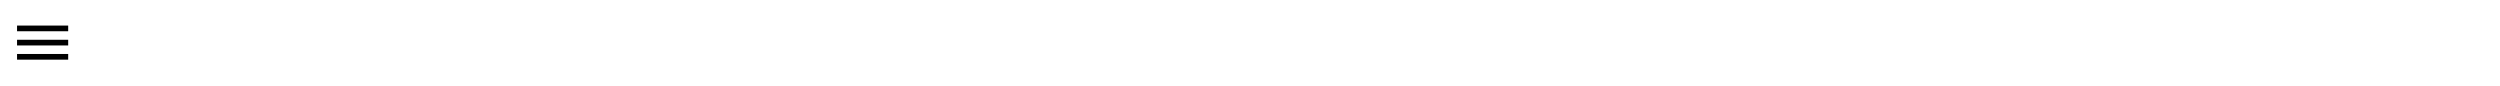
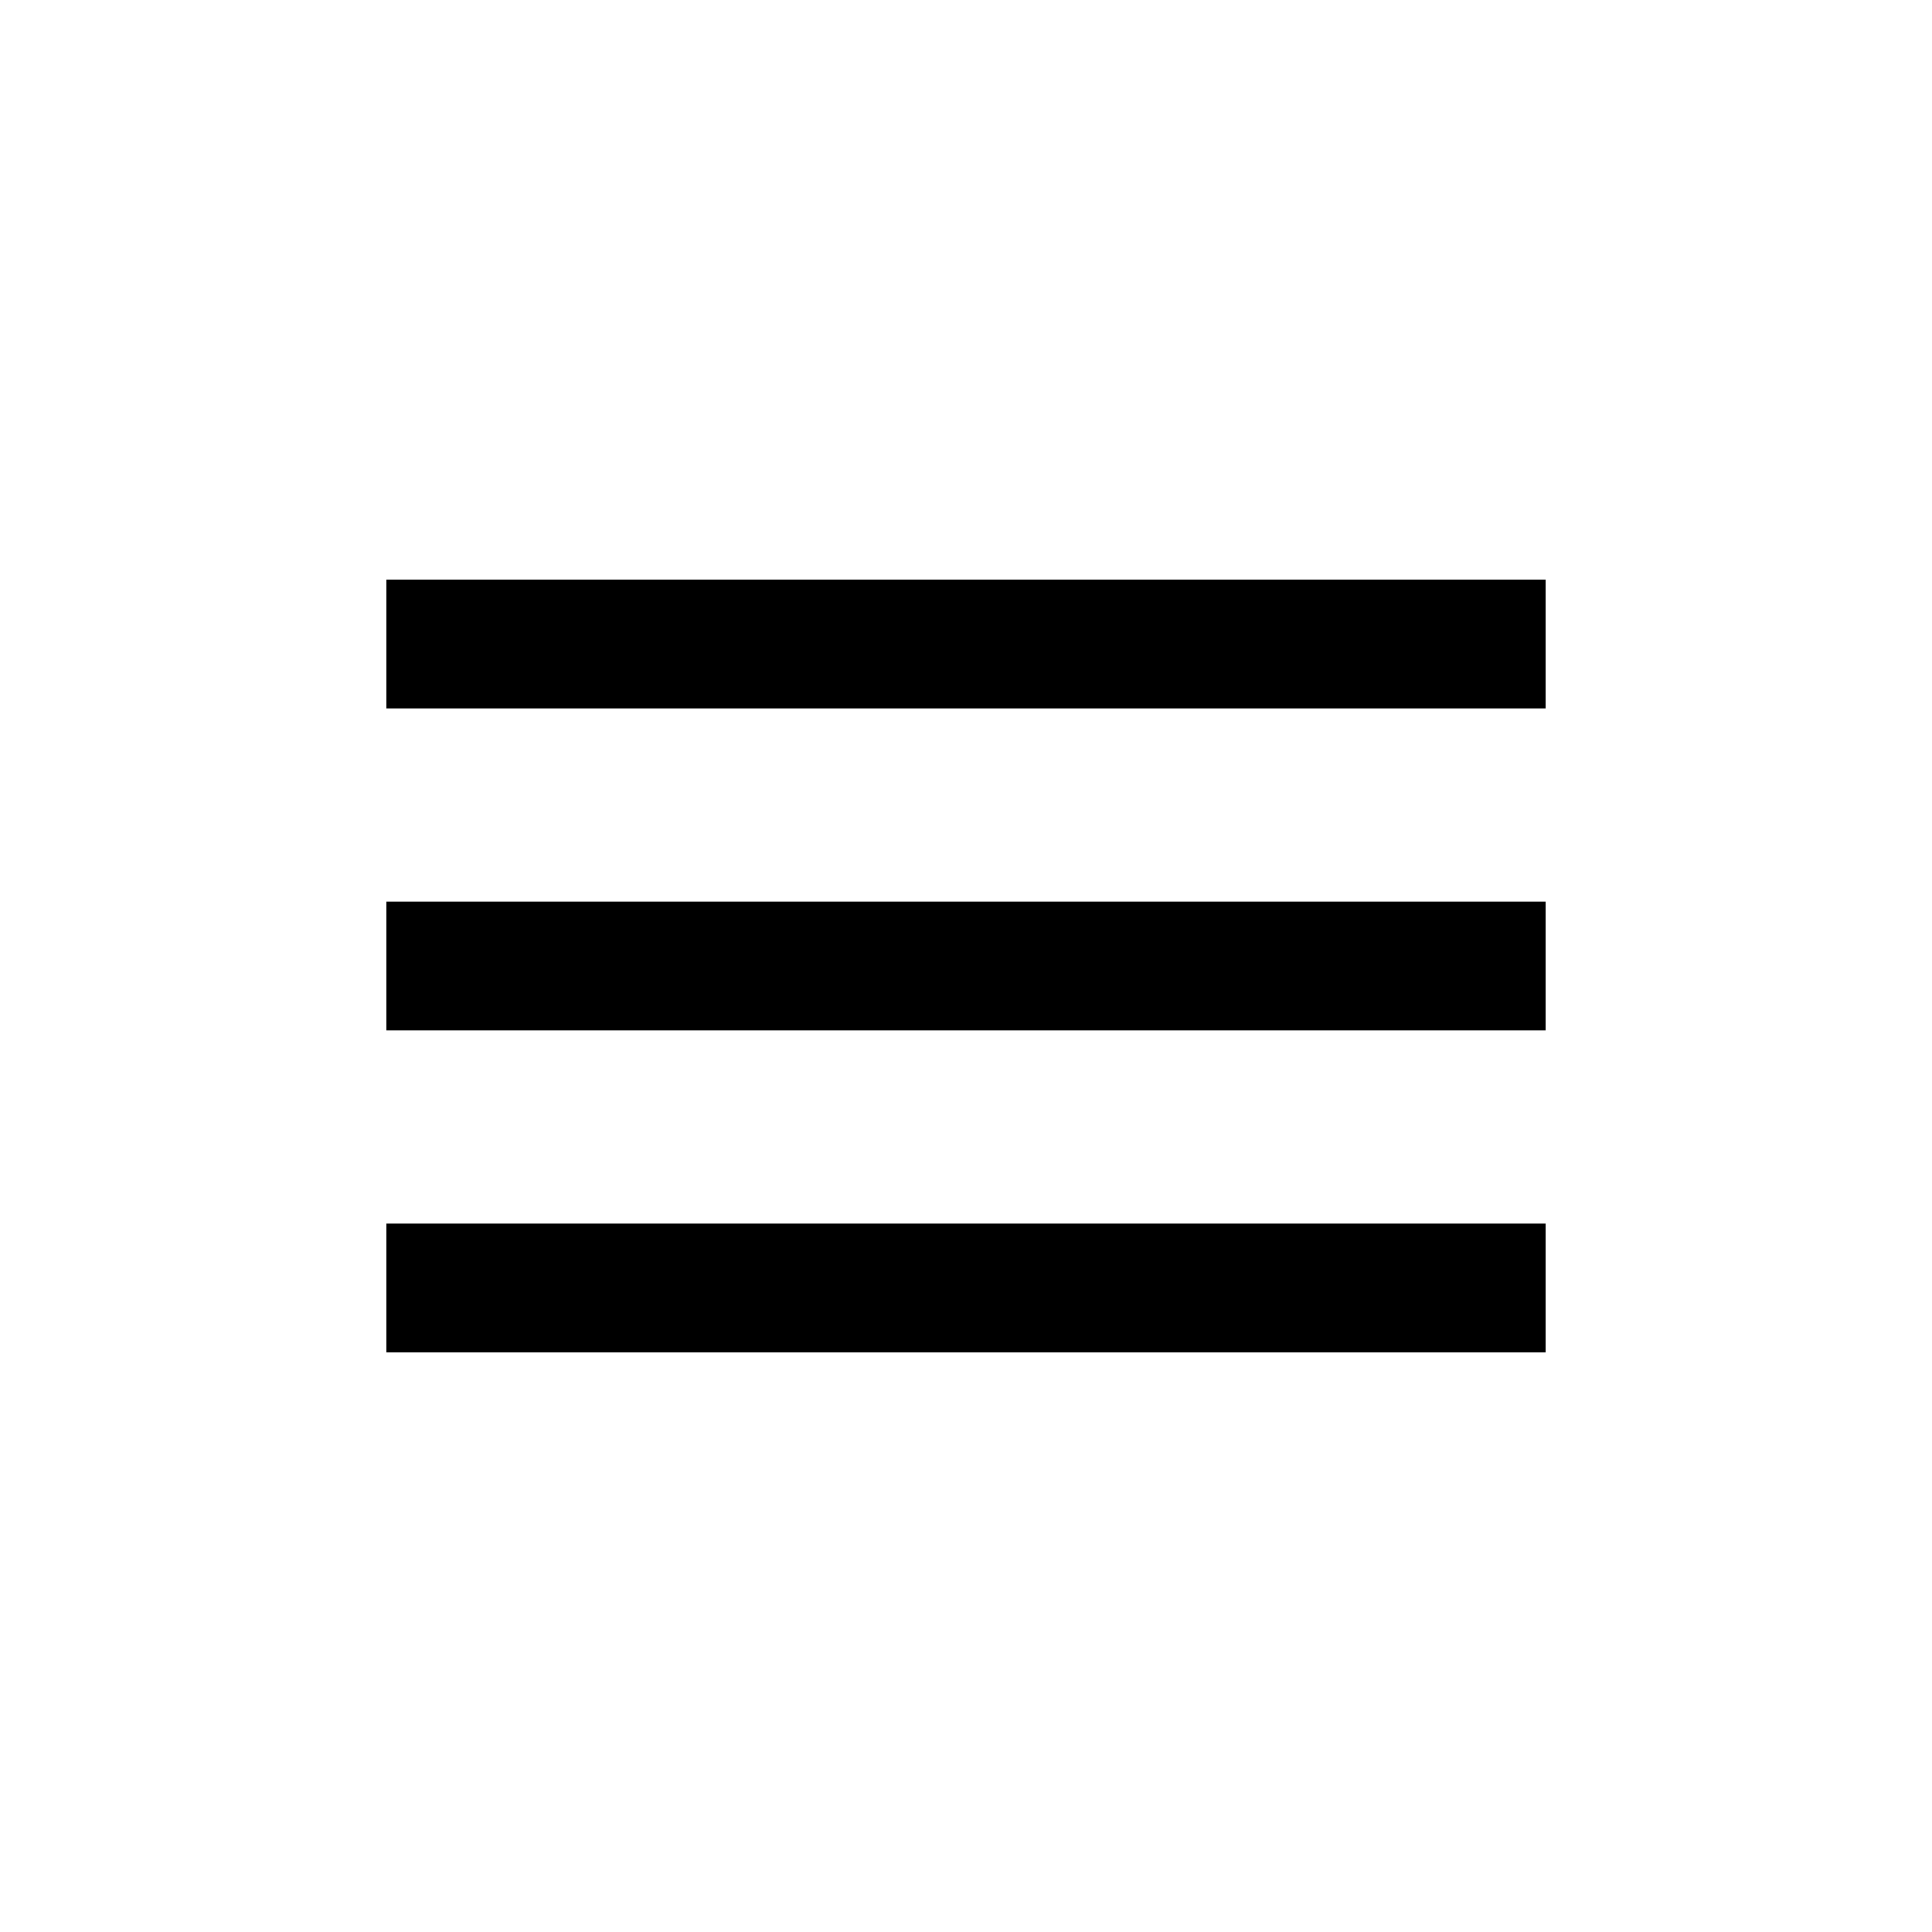
- <svg xmlns="http://www.w3.org/2000/svg" version="1.1" width="528" height="18" viewBox="0 0 528 18">
+ <svg xmlns="http://www.w3.org/2000/svg" version="1.1" width="18" height="18" viewBox="0 0 18 18">
  <svg id="icon-menu_40px-1" width="18" height="18" viewBox="0 0 18 18" x="0" y="0">
    <path d="M3.6 6.6v-1.2h10.8v1.2h-10.8zM3.6 9.6h10.8v-1.2h-10.8v1.2zM3.6 12.6h10.8v-1.2h-10.8v1.2z" />
  </svg>
</svg>
